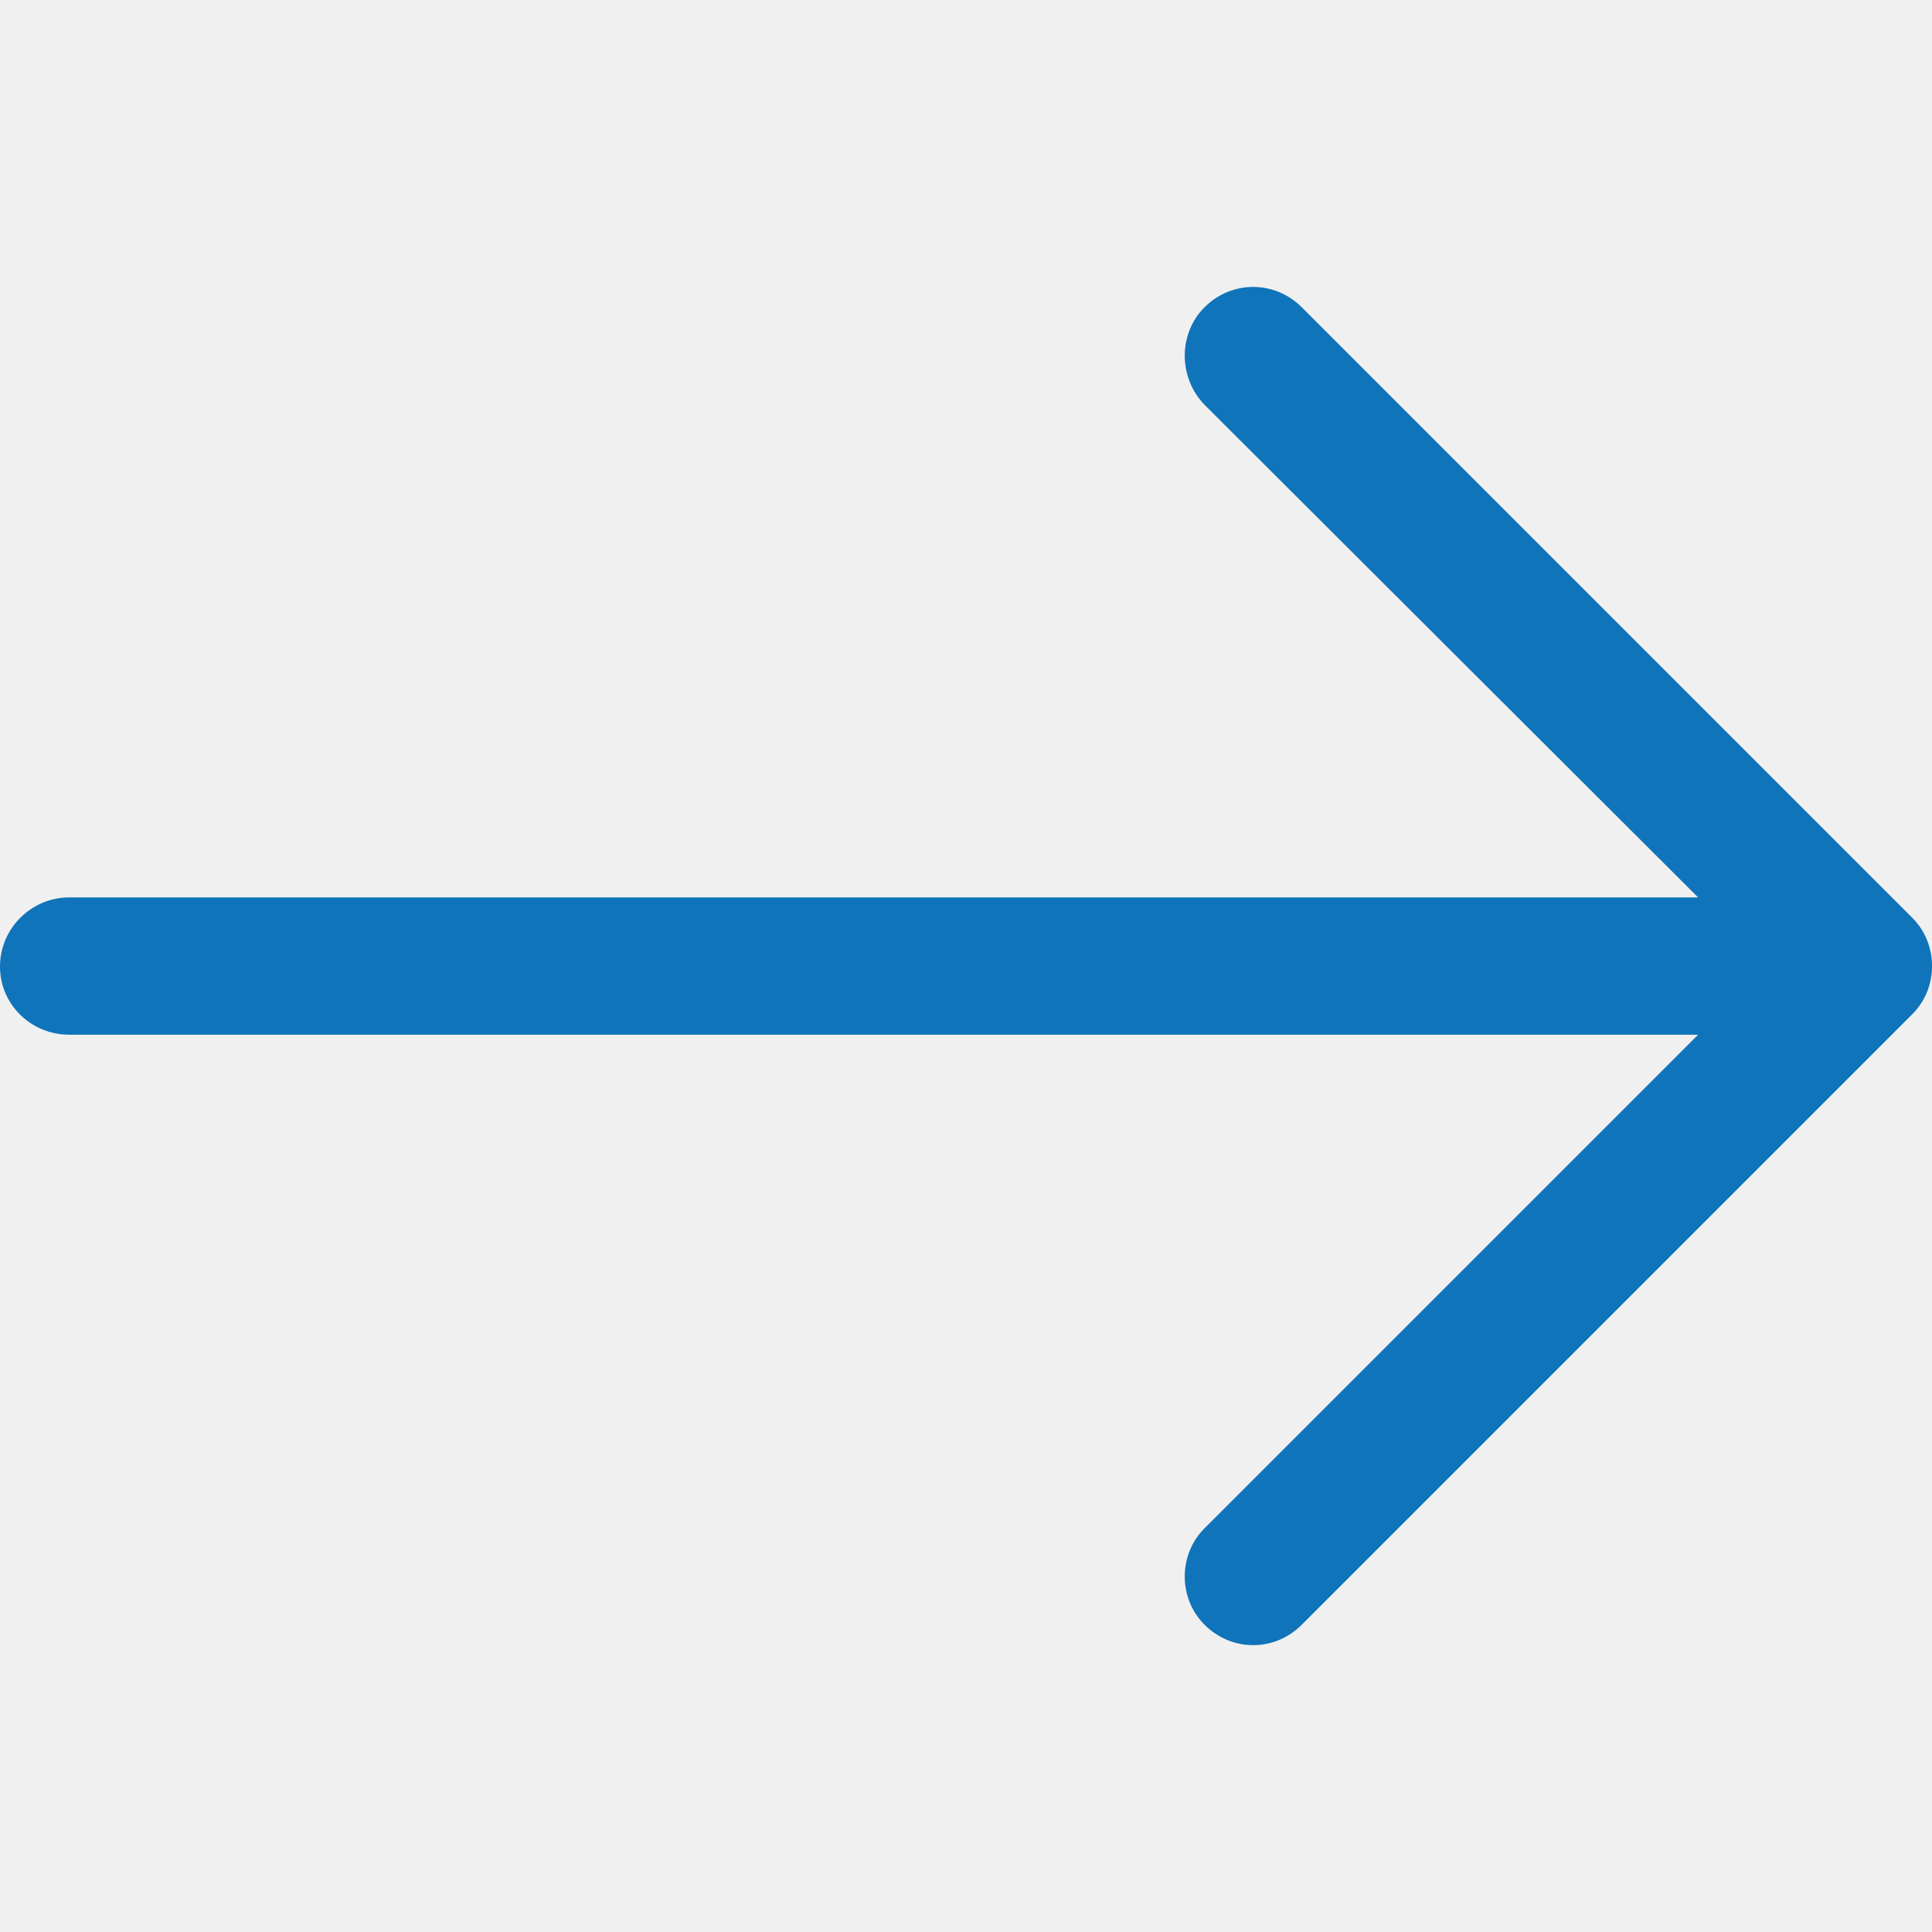
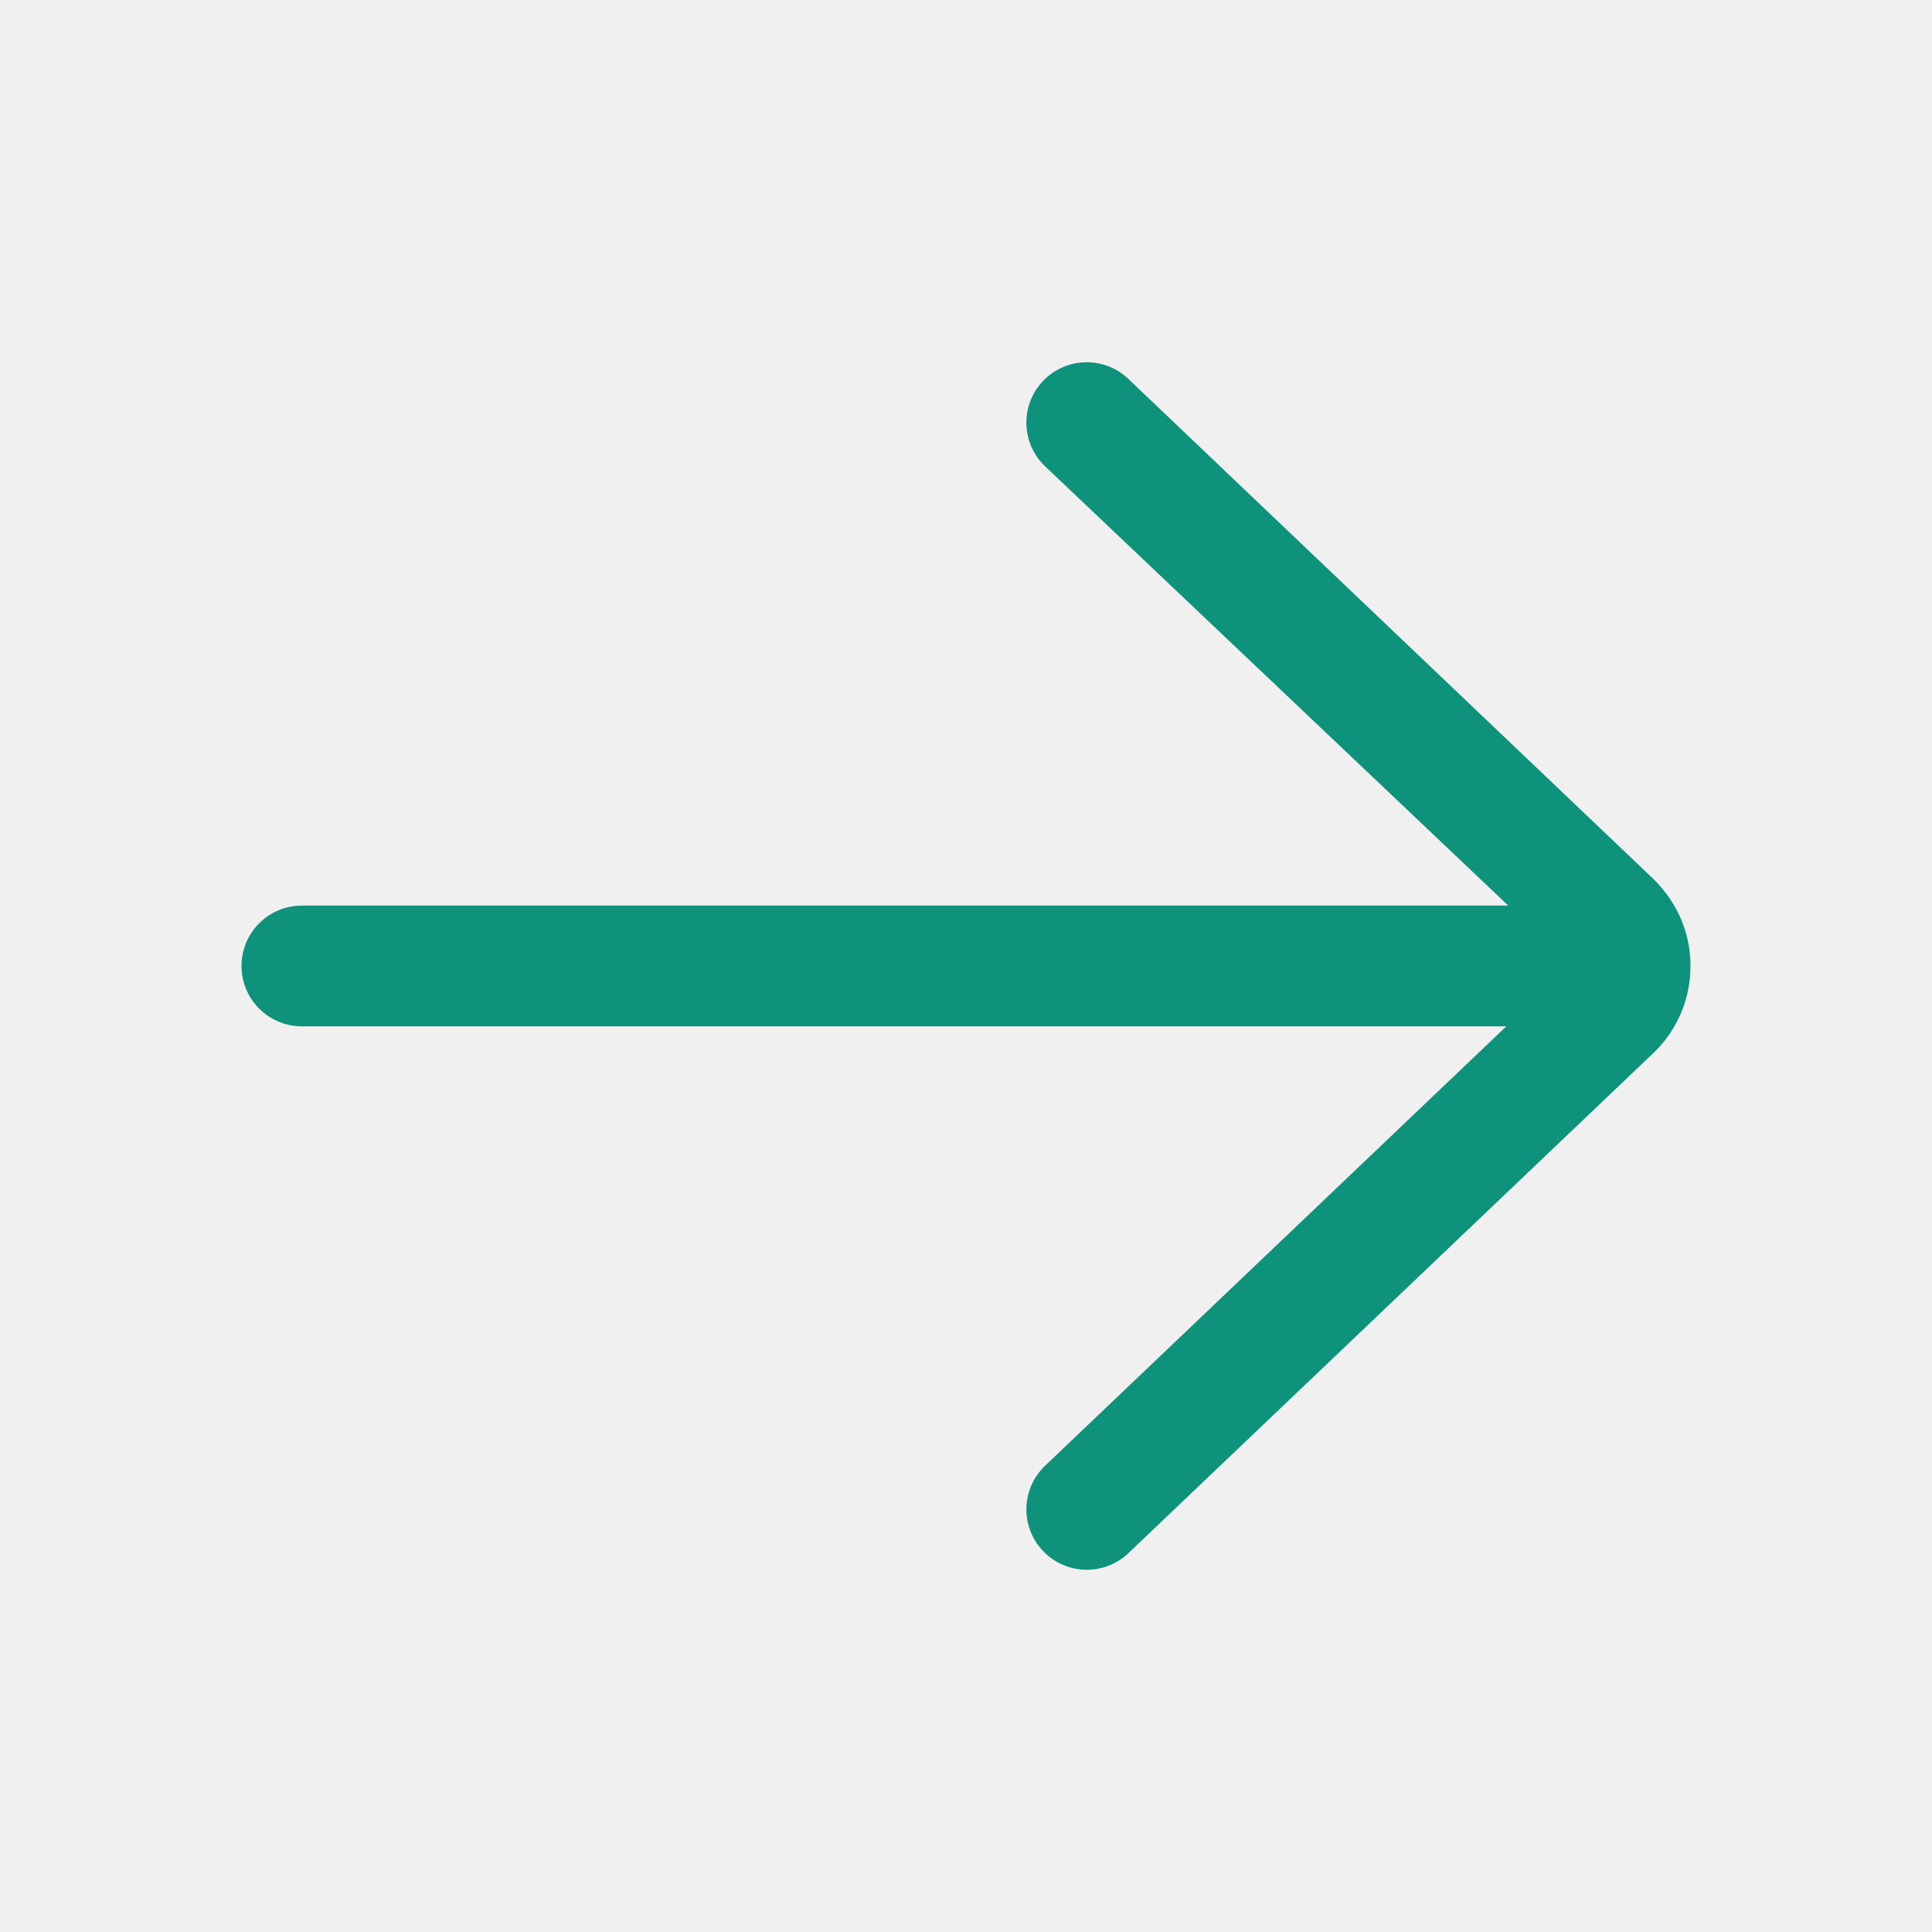
- <svg xmlns="http://www.w3.org/2000/svg" width="16" height="16" viewBox="0 0 16 16" fill="none">
-   <g clip-path="url(#clip0)">
-     <path d="M10.781 13.455C10.556 13.681 10.2 13.681 9.975 13.455C9.757 13.237 9.757 12.875 9.975 12.657L14.063 8.569L0.573 8.569C0.258 8.569 0 8.319 0 8.005C0 7.69 0.258 7.432 0.573 7.432L14.063 7.432L9.975 3.352C9.757 3.126 9.757 2.763 9.975 2.545C10.2 2.32 10.556 2.32 10.781 2.545L15.837 7.601C16.055 7.819 16.055 8.182 15.837 8.399L10.781 13.455Z" fill="#1074BA" />
-   </g>
-   <defs>
-     <clipPath id="clip0">
-       <rect width="16" height="16" fill="white" transform="translate(16 16) rotate(-180)" />
-     </clipPath>
-   </defs>
+ <svg xmlns="http://www.w3.org/2000/svg" width="30" height="30" viewBox="0 0 30 30" fill="none">
+   <path d="M4.688 15.937L23.39 15.937L16.229 22.759C15.854 23.116 15.839 23.709 16.196 24.084C16.553 24.459 17.146 24.474 17.522 24.117L25.701 16.326C26.055 15.972 26.25 15.501 26.25 15C26.25 14.499 26.055 14.028 25.684 13.658L17.521 5.884C17.34 5.711 17.108 5.625 16.875 5.625C16.628 5.625 16.38 5.722 16.196 5.916C15.839 6.291 15.853 6.884 16.228 7.241L23.42 14.062L4.688 14.062C4.17 14.062 3.75 14.482 3.75 15C3.75 15.517 4.17 15.937 4.688 15.937Z" fill="#0F927C" />
</svg>
